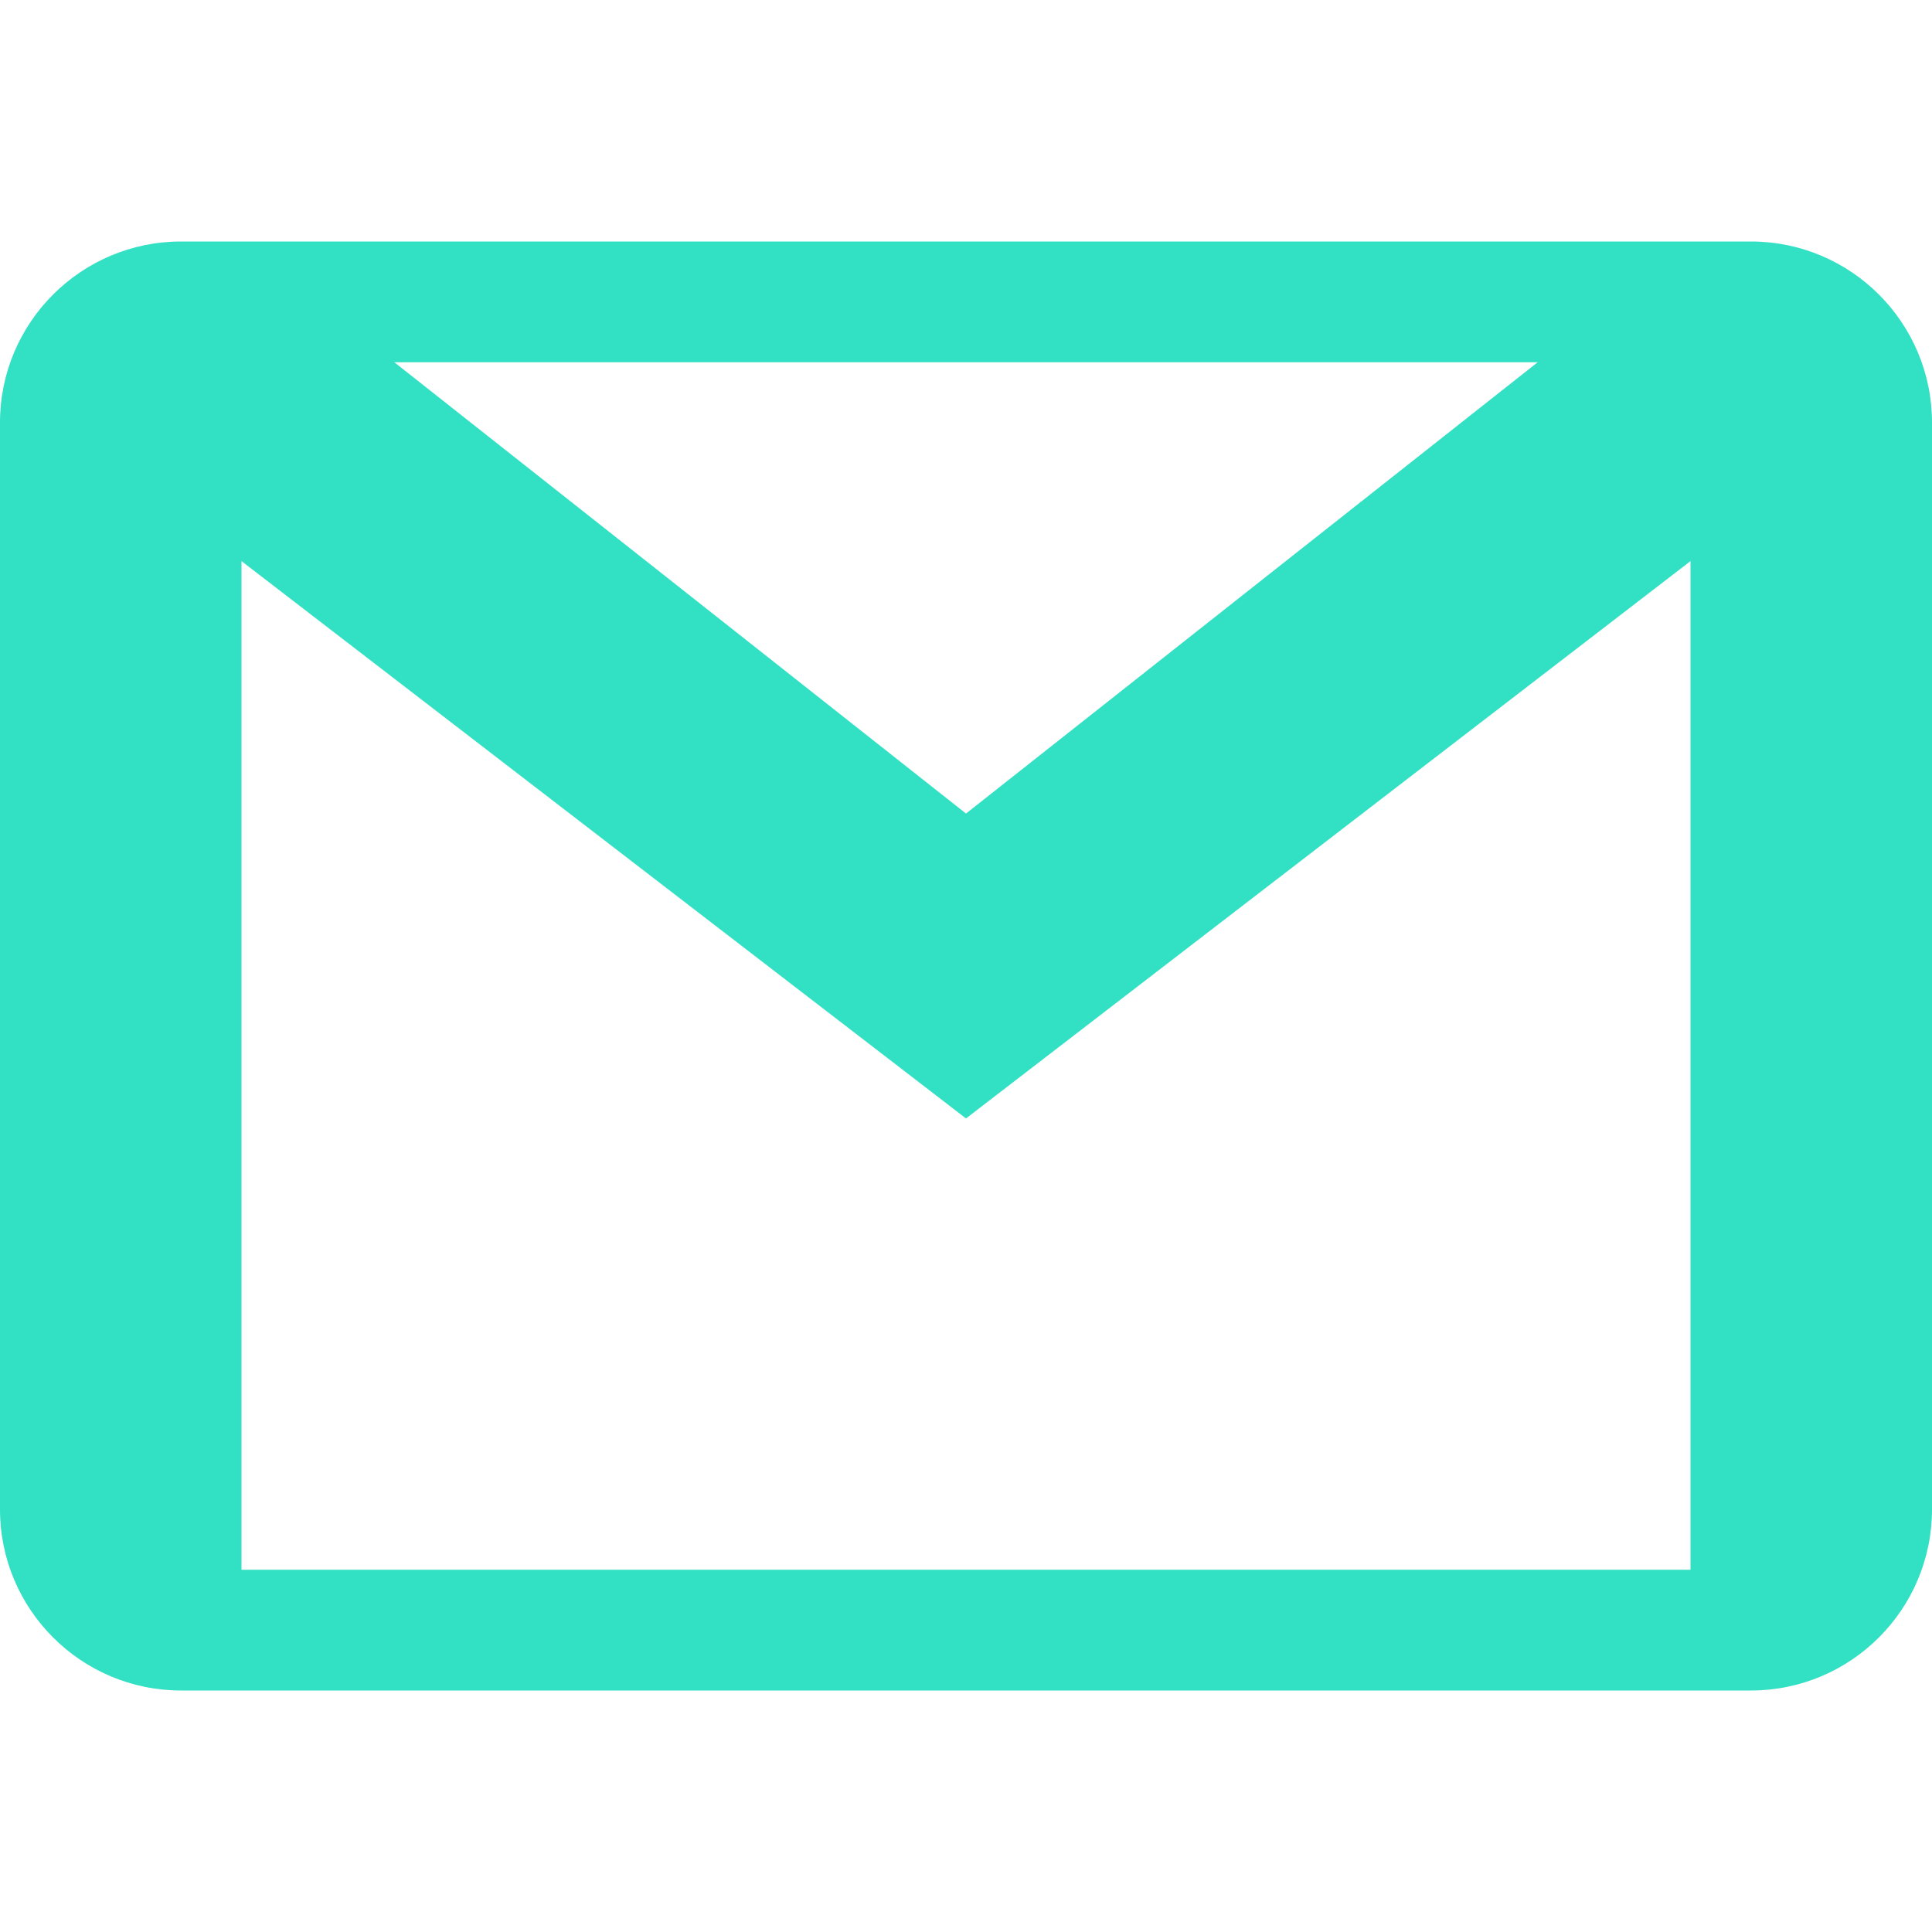
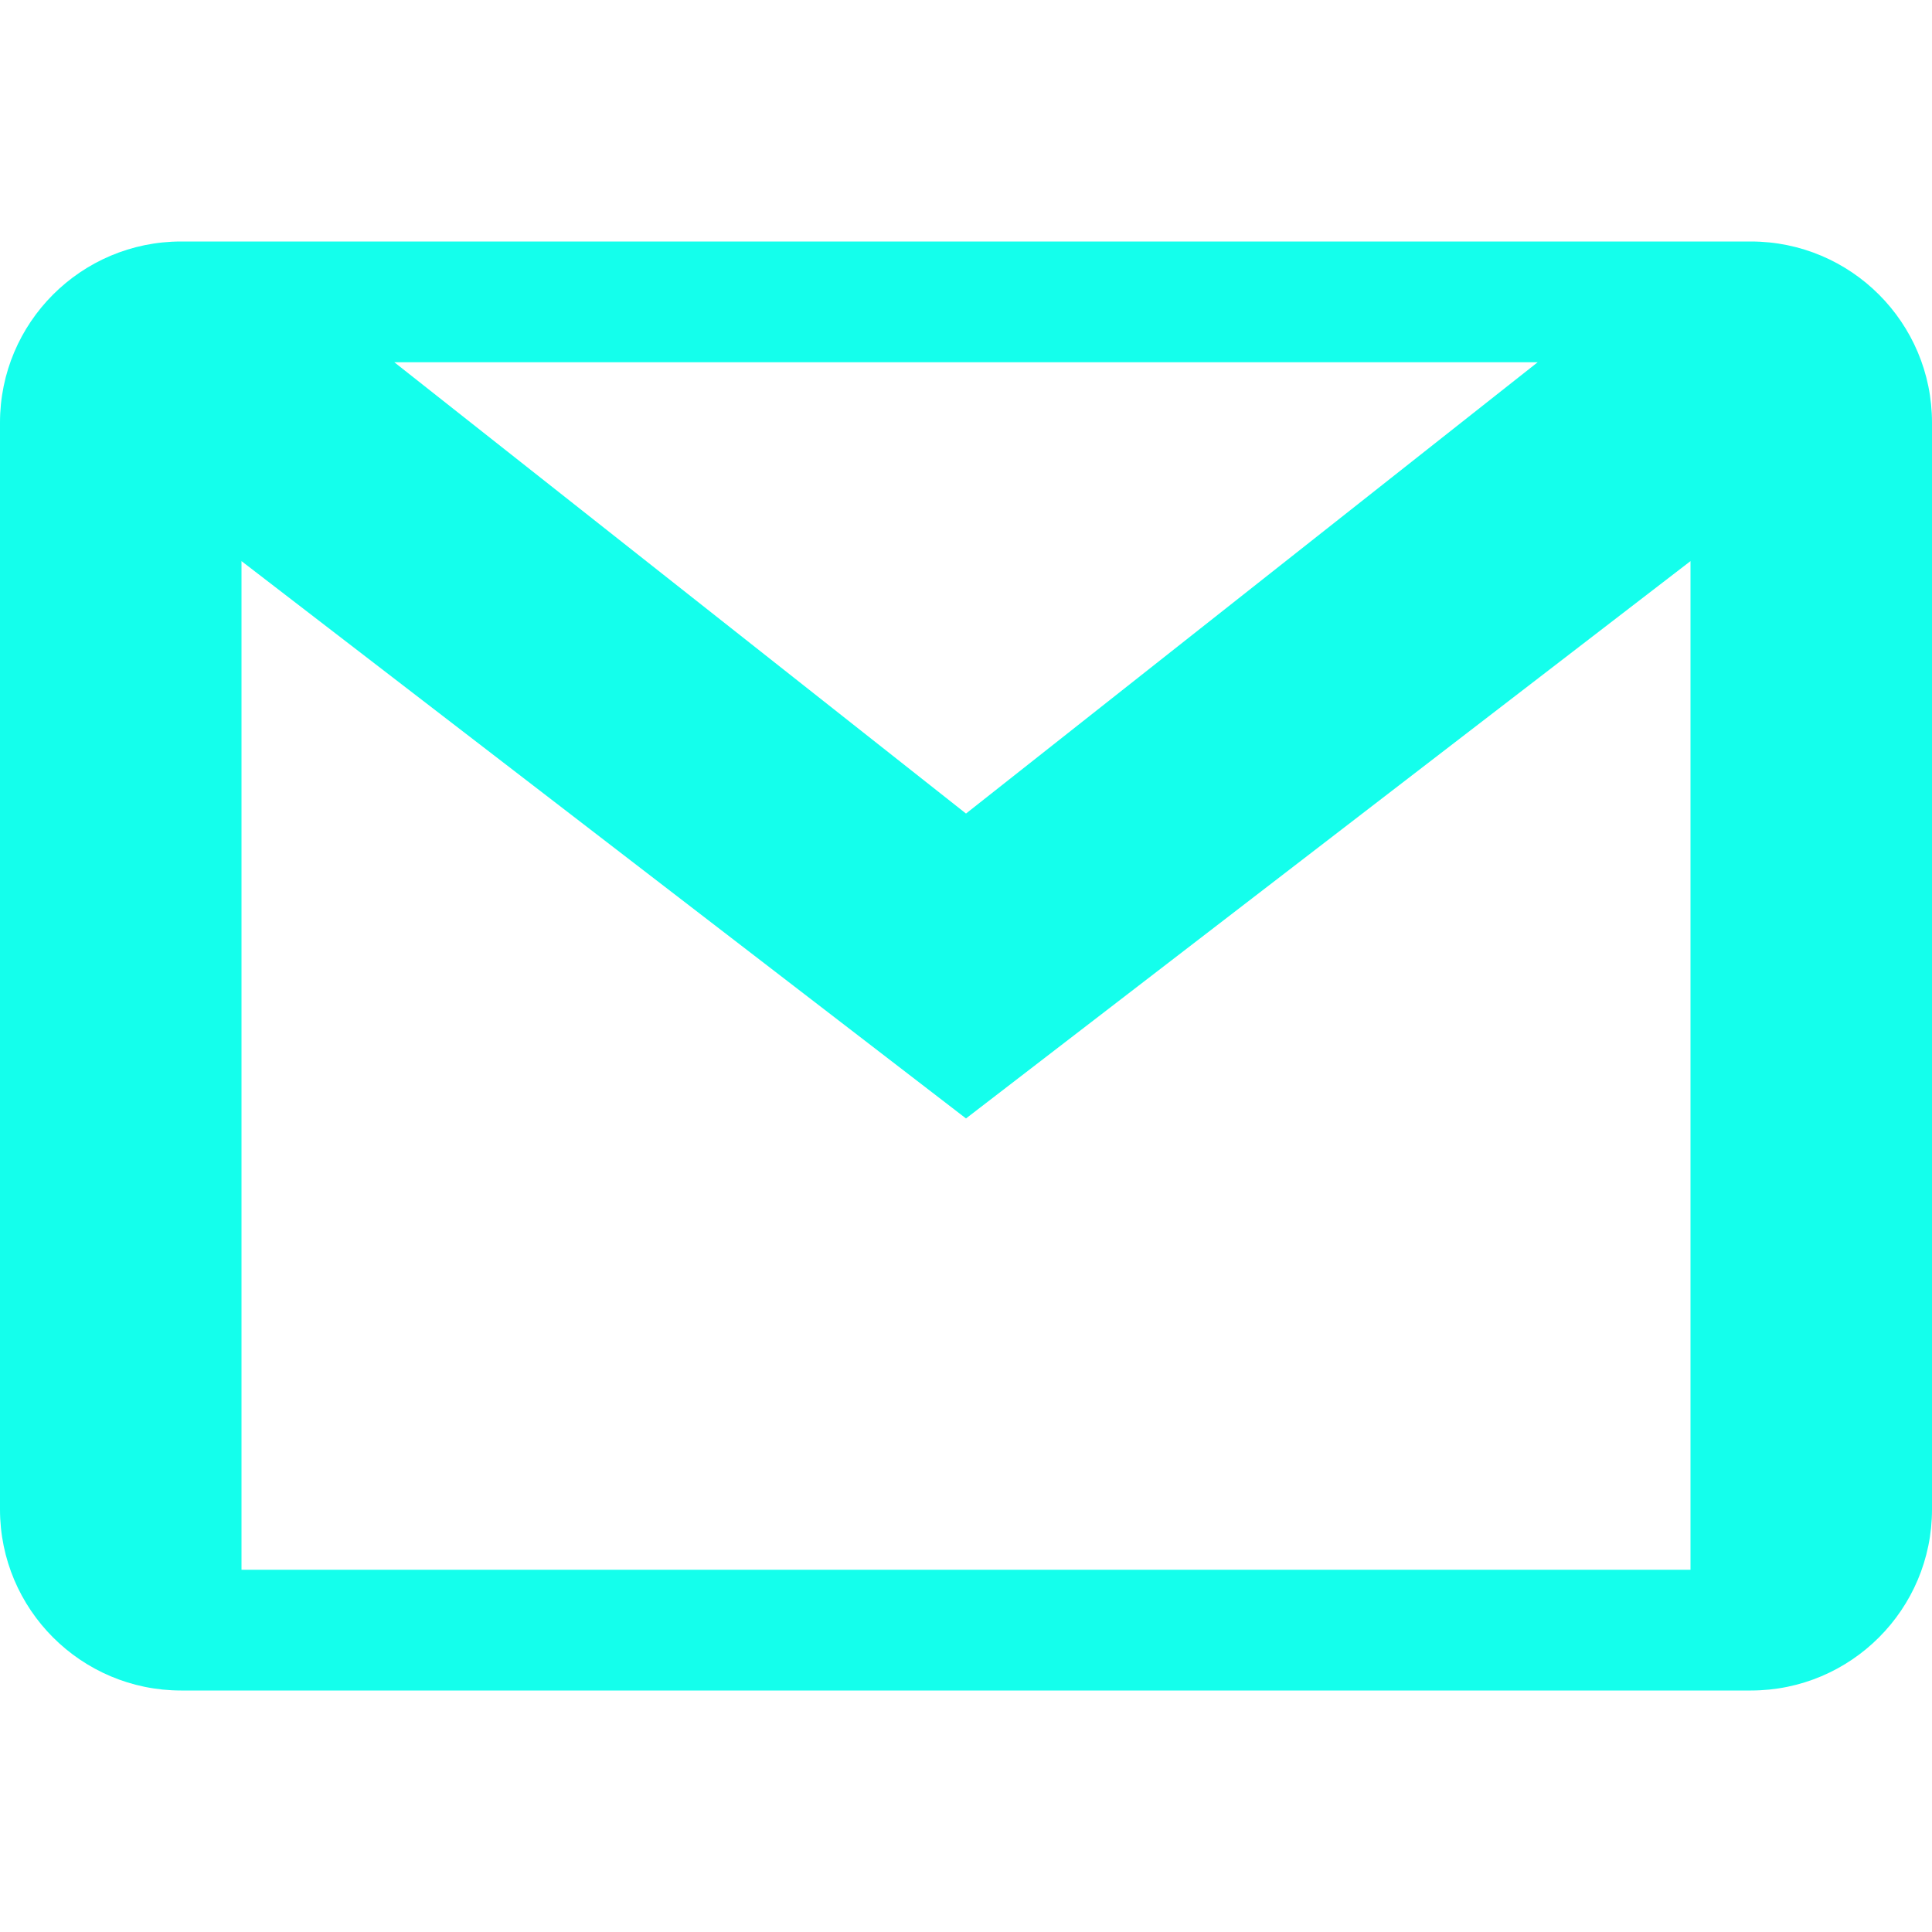
<svg xmlns="http://www.w3.org/2000/svg" version="1.1" id="Capa_1" x="0px" y="0px" viewBox="0 0 512 512" style="enable-background:new 0 0 512 512;" xml:space="preserve">
  <style type="text/css">
- 	.st0{fill:#32E0C4;}
+ 	.st0{fill:#14FFEC;}
</style>
  <g>
    <g>
      <path class="st0" d="M464,64h-16H64H48C21.5,64,0,85.5,0,112v16v256v16c0,26.5,21.5,48,48,48h16h384h16c26.5,0,48-21.5,48-48v-16    V128v-16C512,85.5,490.5,64,464,64z M407.5,96L256,215.6L104.5,96H407.5z M448,416H64V148.7l192,147.7l192-147.7V416z" />
    </g>
  </g>
</svg>
